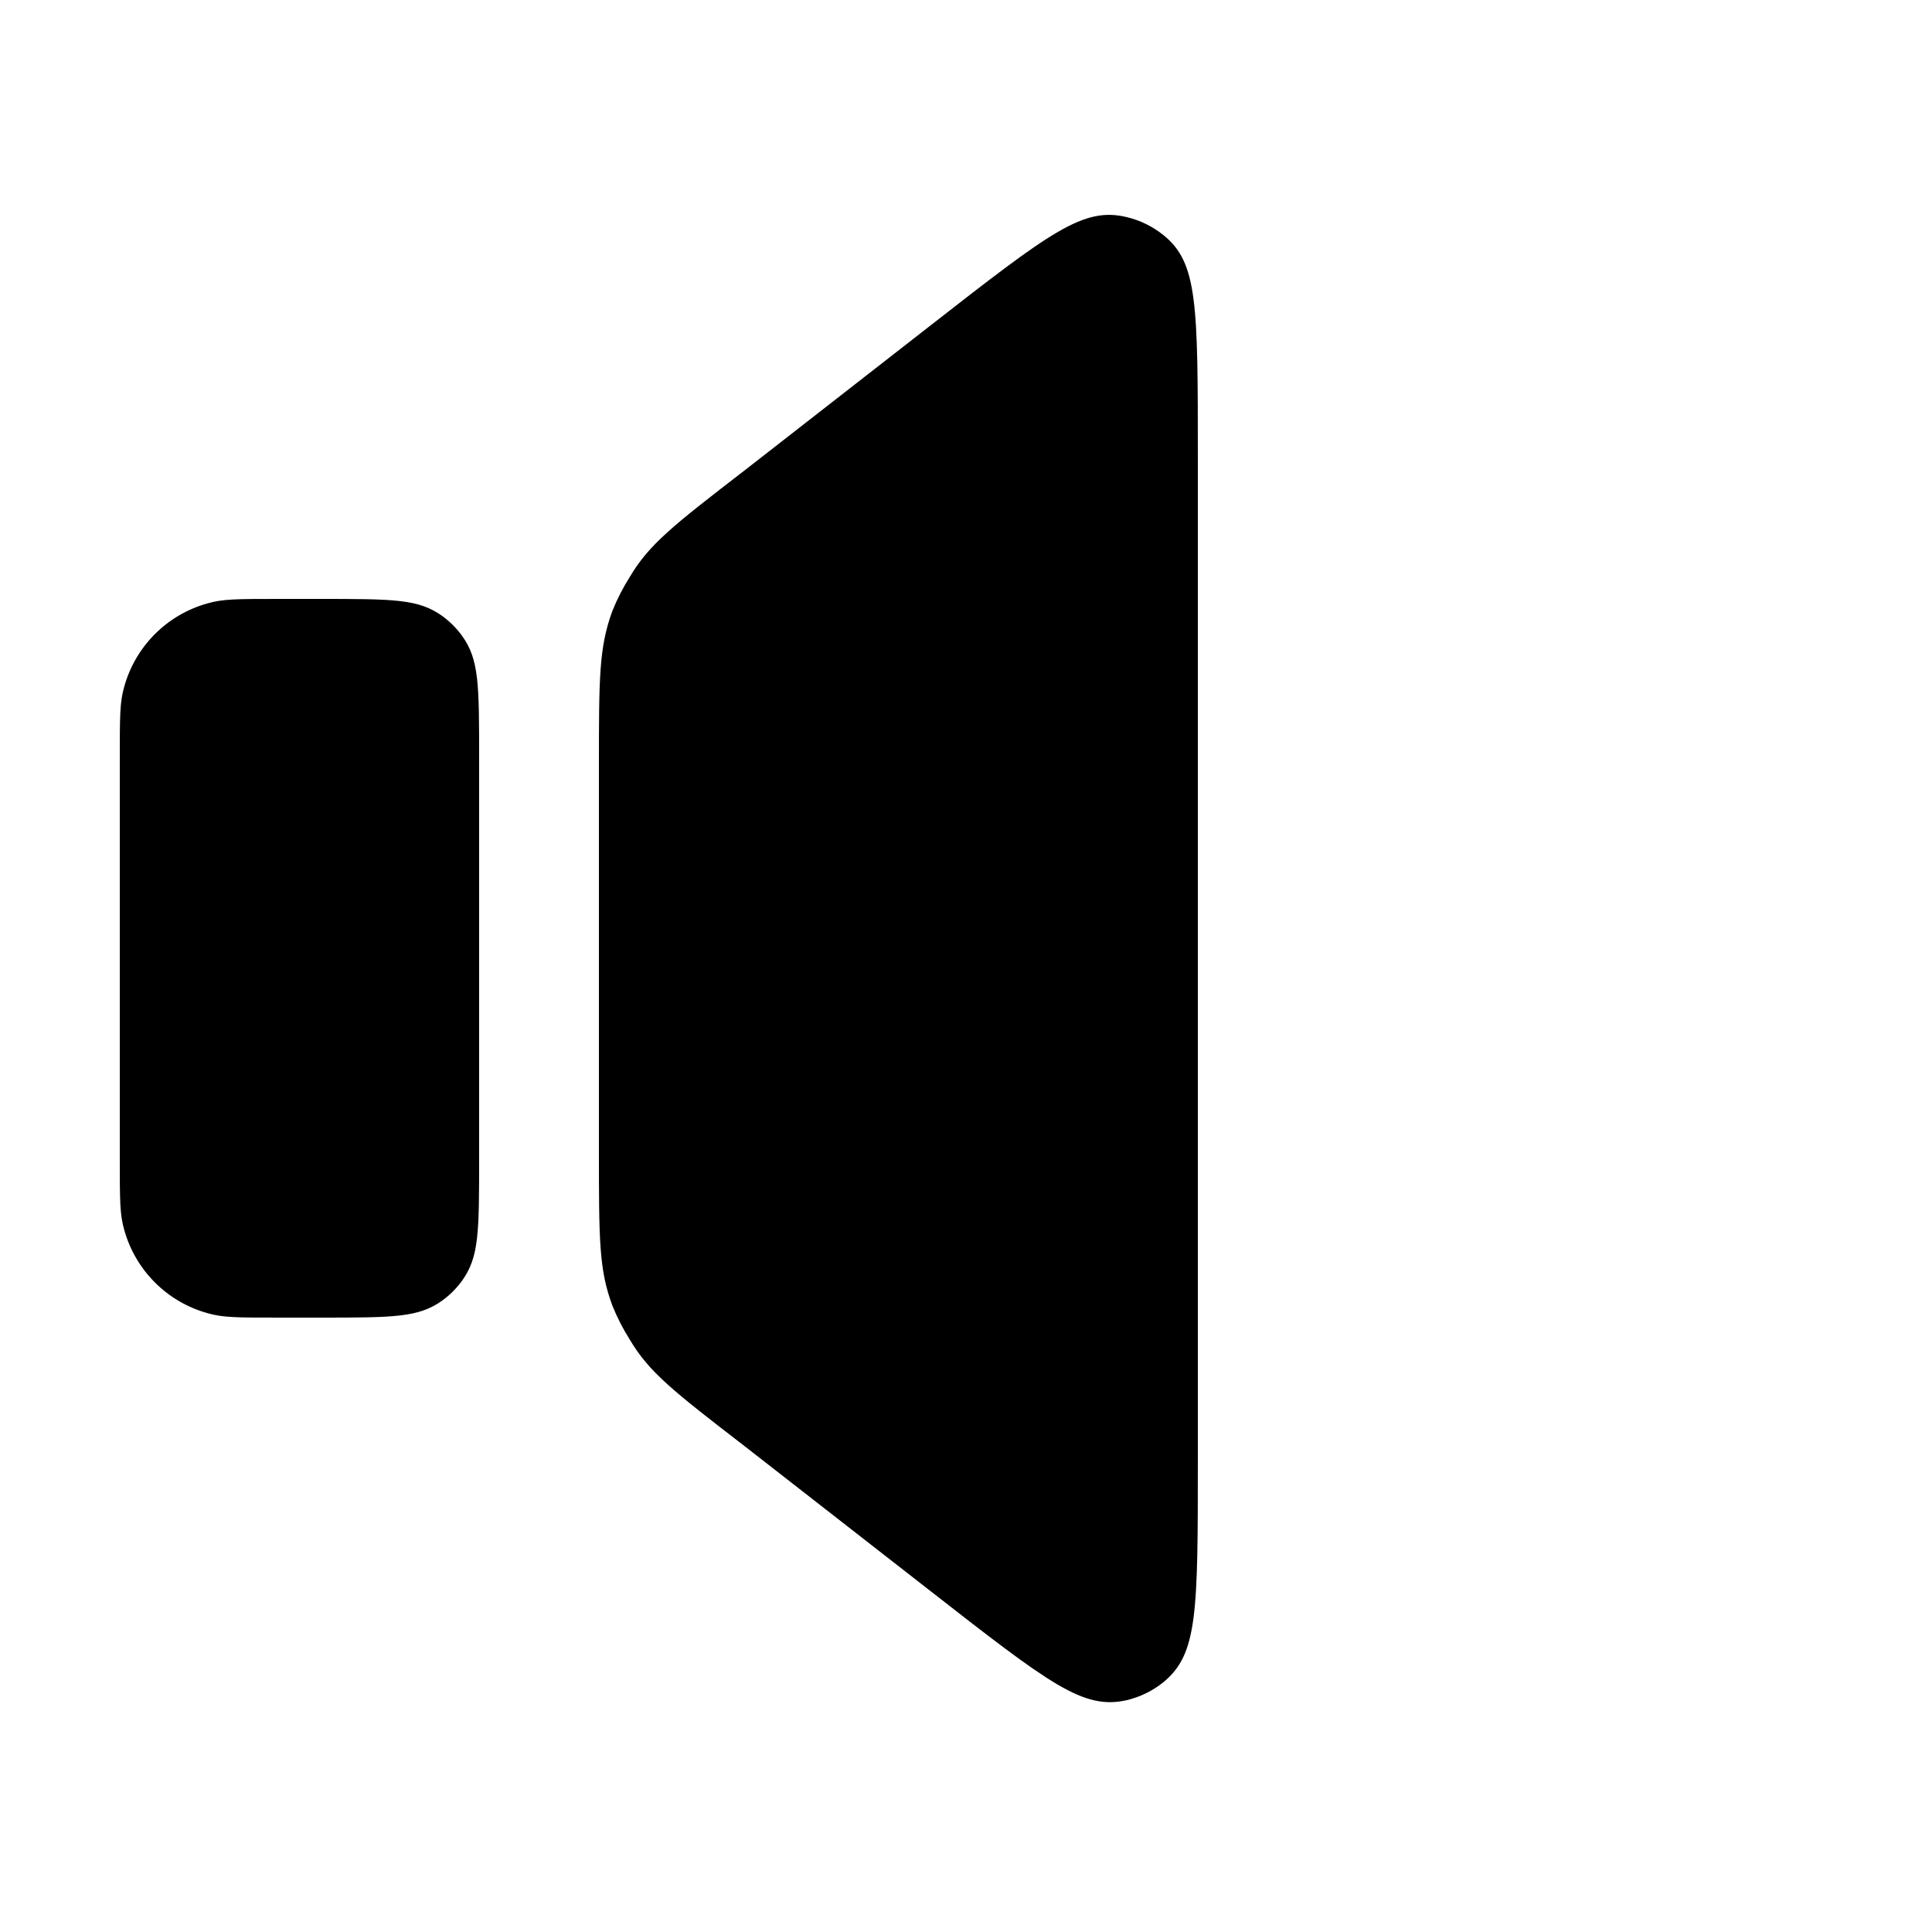
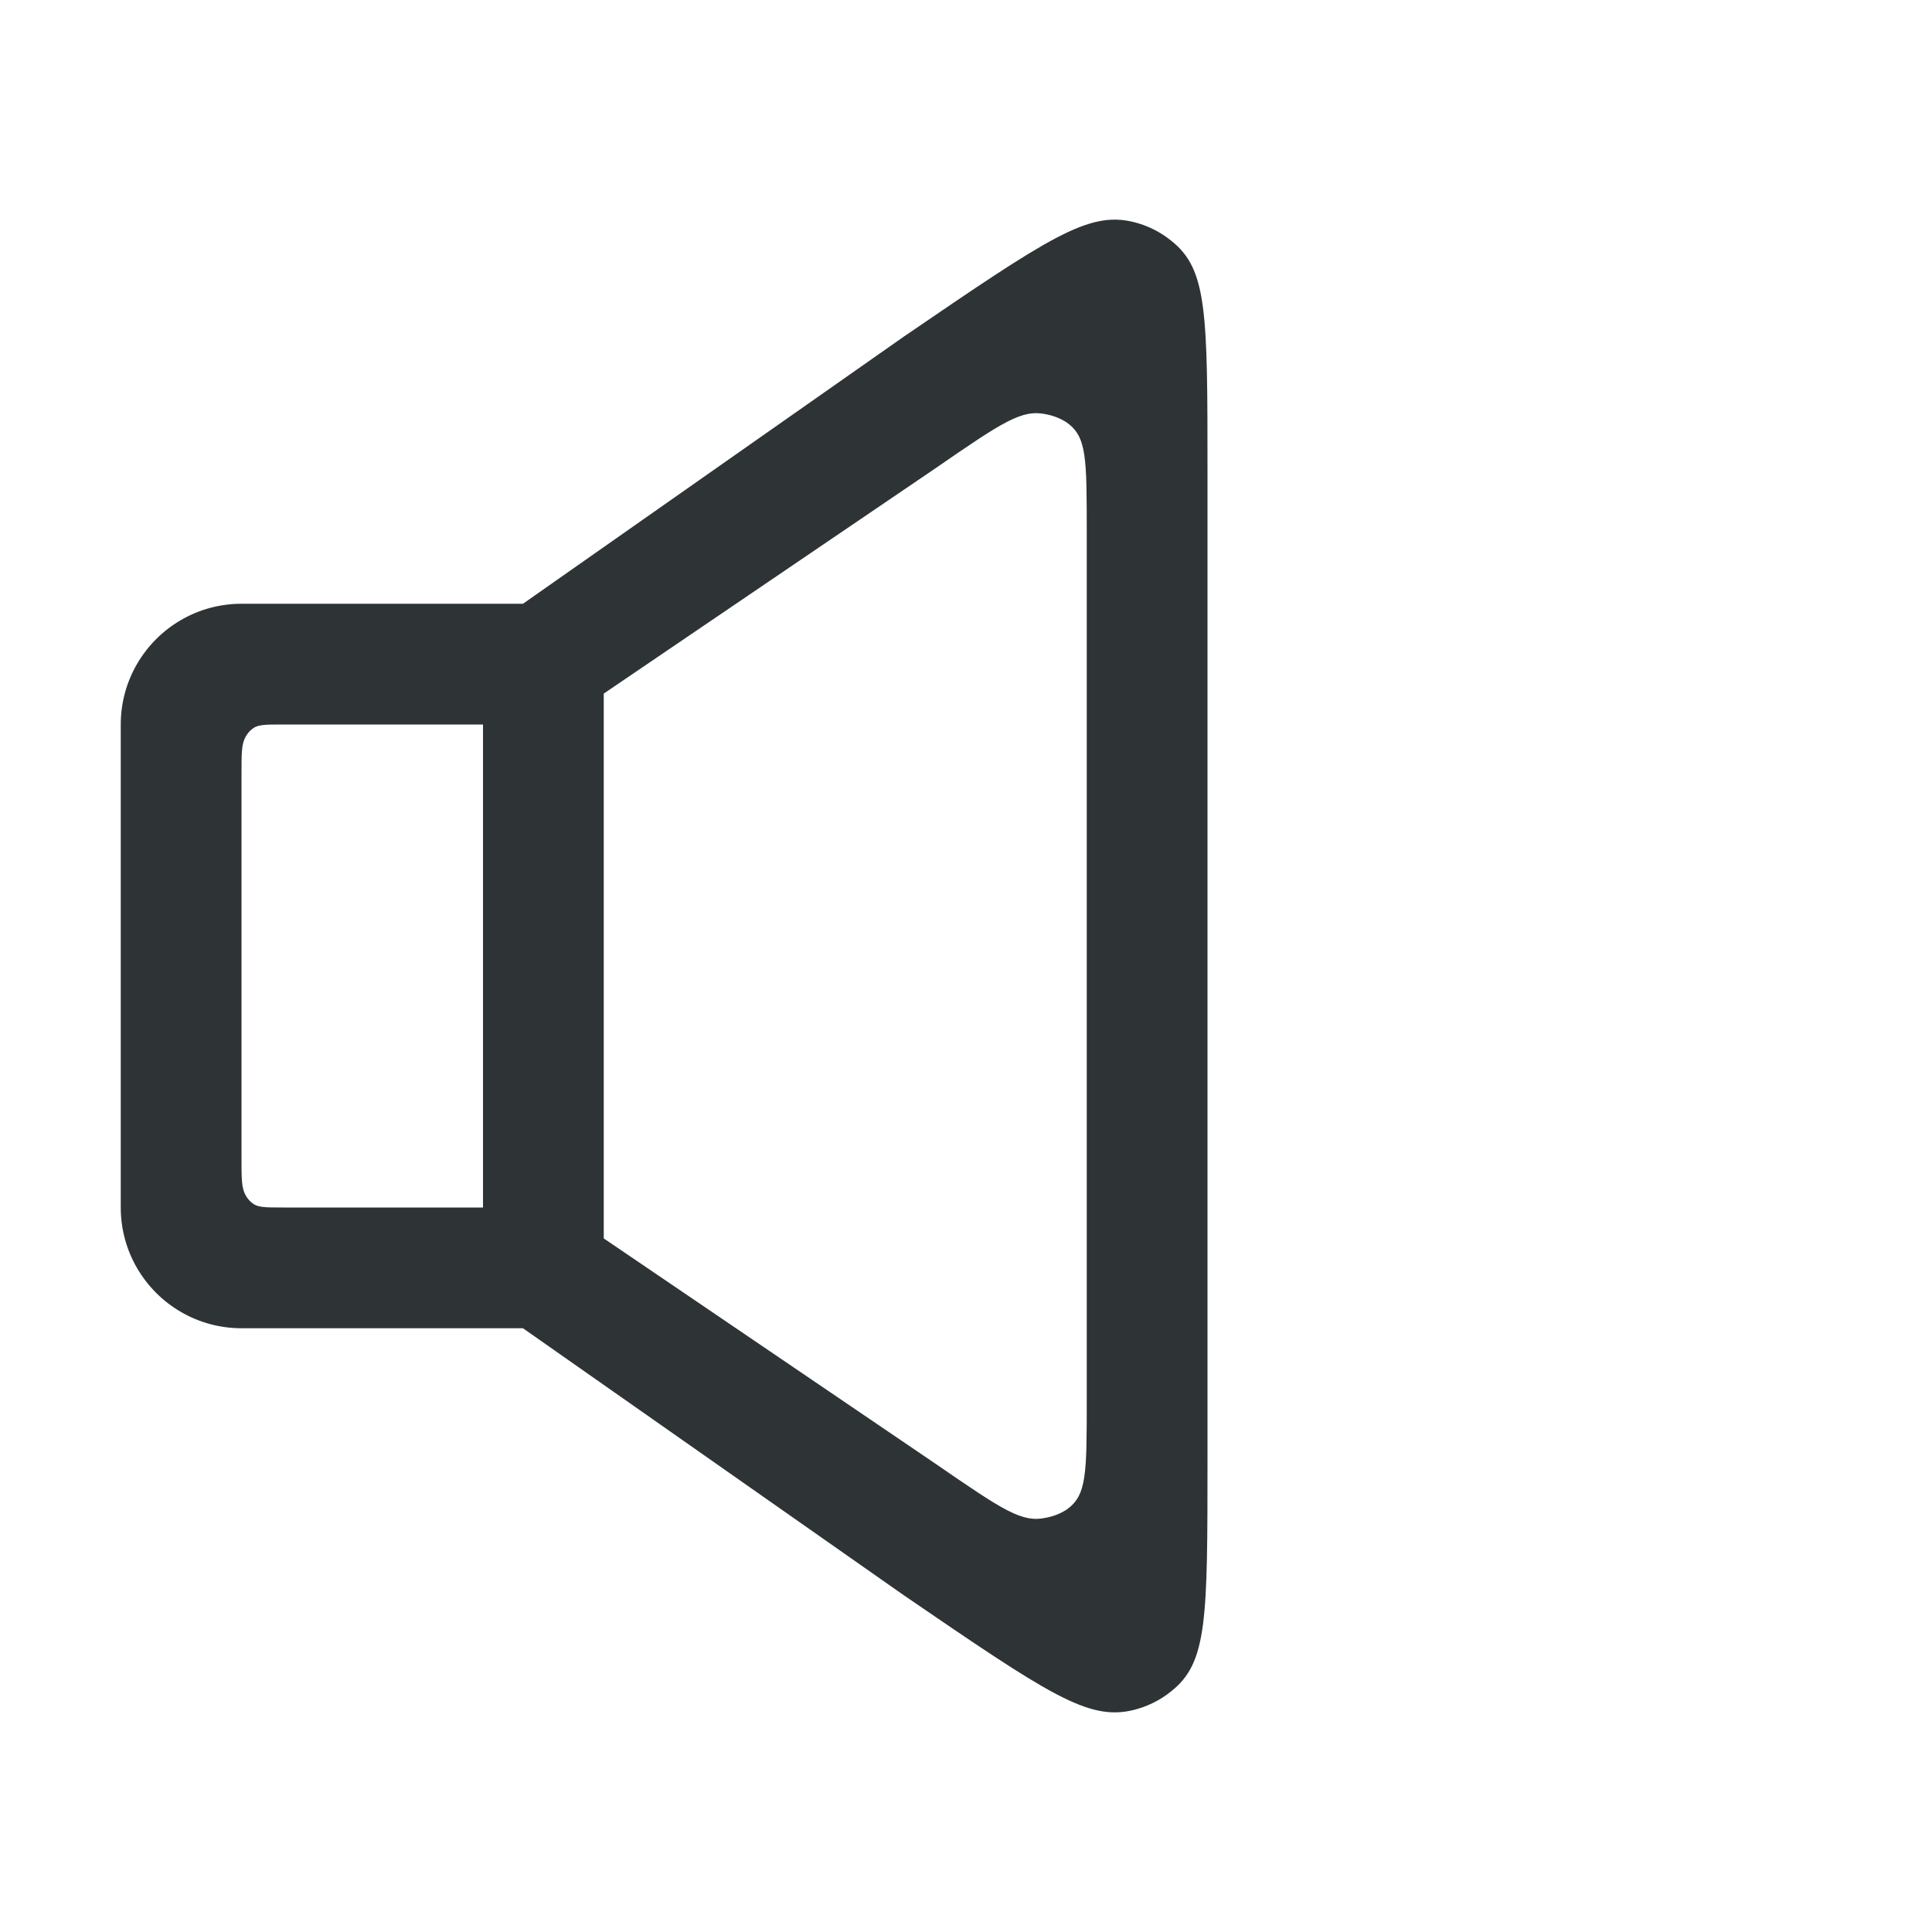
<svg xmlns="http://www.w3.org/2000/svg" height="16px" viewBox="0 0 16 16" width="16px">
-   <path transform="scale(0.062)" d="M64,101.6v52.8c0,10.3,0,13.5-2.3,16.7a12,12,0,0,1-2.6,2.6c-3.2,2.3-6.4,2.3-16.7,2.3h-4.8c-6.1,0-7.8,0-9.9-.6a16,16,0,0,1-11.1-11.1c-.6-2.1-.6-3.8-.6-9.9v-52.8c0-6.1,0-7.8.6-9.9a16,16,0,0,1,11.1-11.1c2.1-.6,3.8-.6,9.9-.6h4.8c10.3,0,13.5,0,16.7,2.3a12,12,0,0,1,2.6,2.6c2.3,3.2,2.3,6.4,2.3,16.7ZM124,43.7L99.5,62.8c-9.6,7.4-12.8,9.9-15.4,14.3a28,28,0,0,0-2.3,4.5c-1.8,4.9-1.8,8.9-1.8,21v50.9c0,12.1,0,16.1,1.8,20.9a28,28,0,0,0,2.3,4.5c2.6,4.4,5.8,6.9,15.4,14.3l24.5,19.1c16.4,12.8,20.7,16.1,26.5,14.8a12.4,12.4,0,0,0,4.9-2.4c4.6-3.8,4.6-9.2,4.6-30V61.3c0-20.7,0-26.2-4.6-29.9a12.4,12.4,0,0,0-4.9-2.4c-5.8-1.4-10.1,1.9-26.5,14.7Z" />
+   <path fill="#2e3436" d="M7.486 2.787C8.693 1.962 9.012 1.75 9.381 1.837C9.498 1.865 9.607 1.918 9.7 1.994C10 2.231 10 2.588 10 3.925L10 12.075C10 13.413 10 13.769 9.7 14.006C9.607 14.082 9.498 14.135 9.381 14.163C9.012 14.25 8.693 14.038 7.486 13.212L4.331 11L2 11C1.824 11 1.652 10.954 1.5 10.866C1.348 10.778 1.222 10.652 1.134 10.5C1.046 10.348 1 10.176 1 10L1 6C1 5.824 1.046 5.652 1.134 5.5C1.222 5.348 1.348 5.222 1.5 5.134C1.652 5.046 1.824 5 2 5L4.331 5ZM7.743 12.119C8.314 12.512 8.464 12.613 8.664 12.569C8.726 12.557 8.785 12.534 8.836 12.5C9 12.381 9 12.212 9 11.581L9 4.419C9 3.787 9 3.619 8.836 3.5C8.785 3.466 8.726 3.443 8.664 3.431C8.464 3.388 8.314 3.487 7.743 3.881L5 5.744L5 10.256ZM2.35 6C2.18 6 2.13 6 2.08 6.044C2.063 6.059 2.047 6.078 2.035 6.1C2 6.162 2 6.225 2 6.438L2 9.562C2 9.775 2 9.837 2.035 9.9C2.047 9.922 2.063 9.941 2.08 9.956C2.13 10 2.18 10 2.35 10L4 10L4 6Z" />
</svg>
